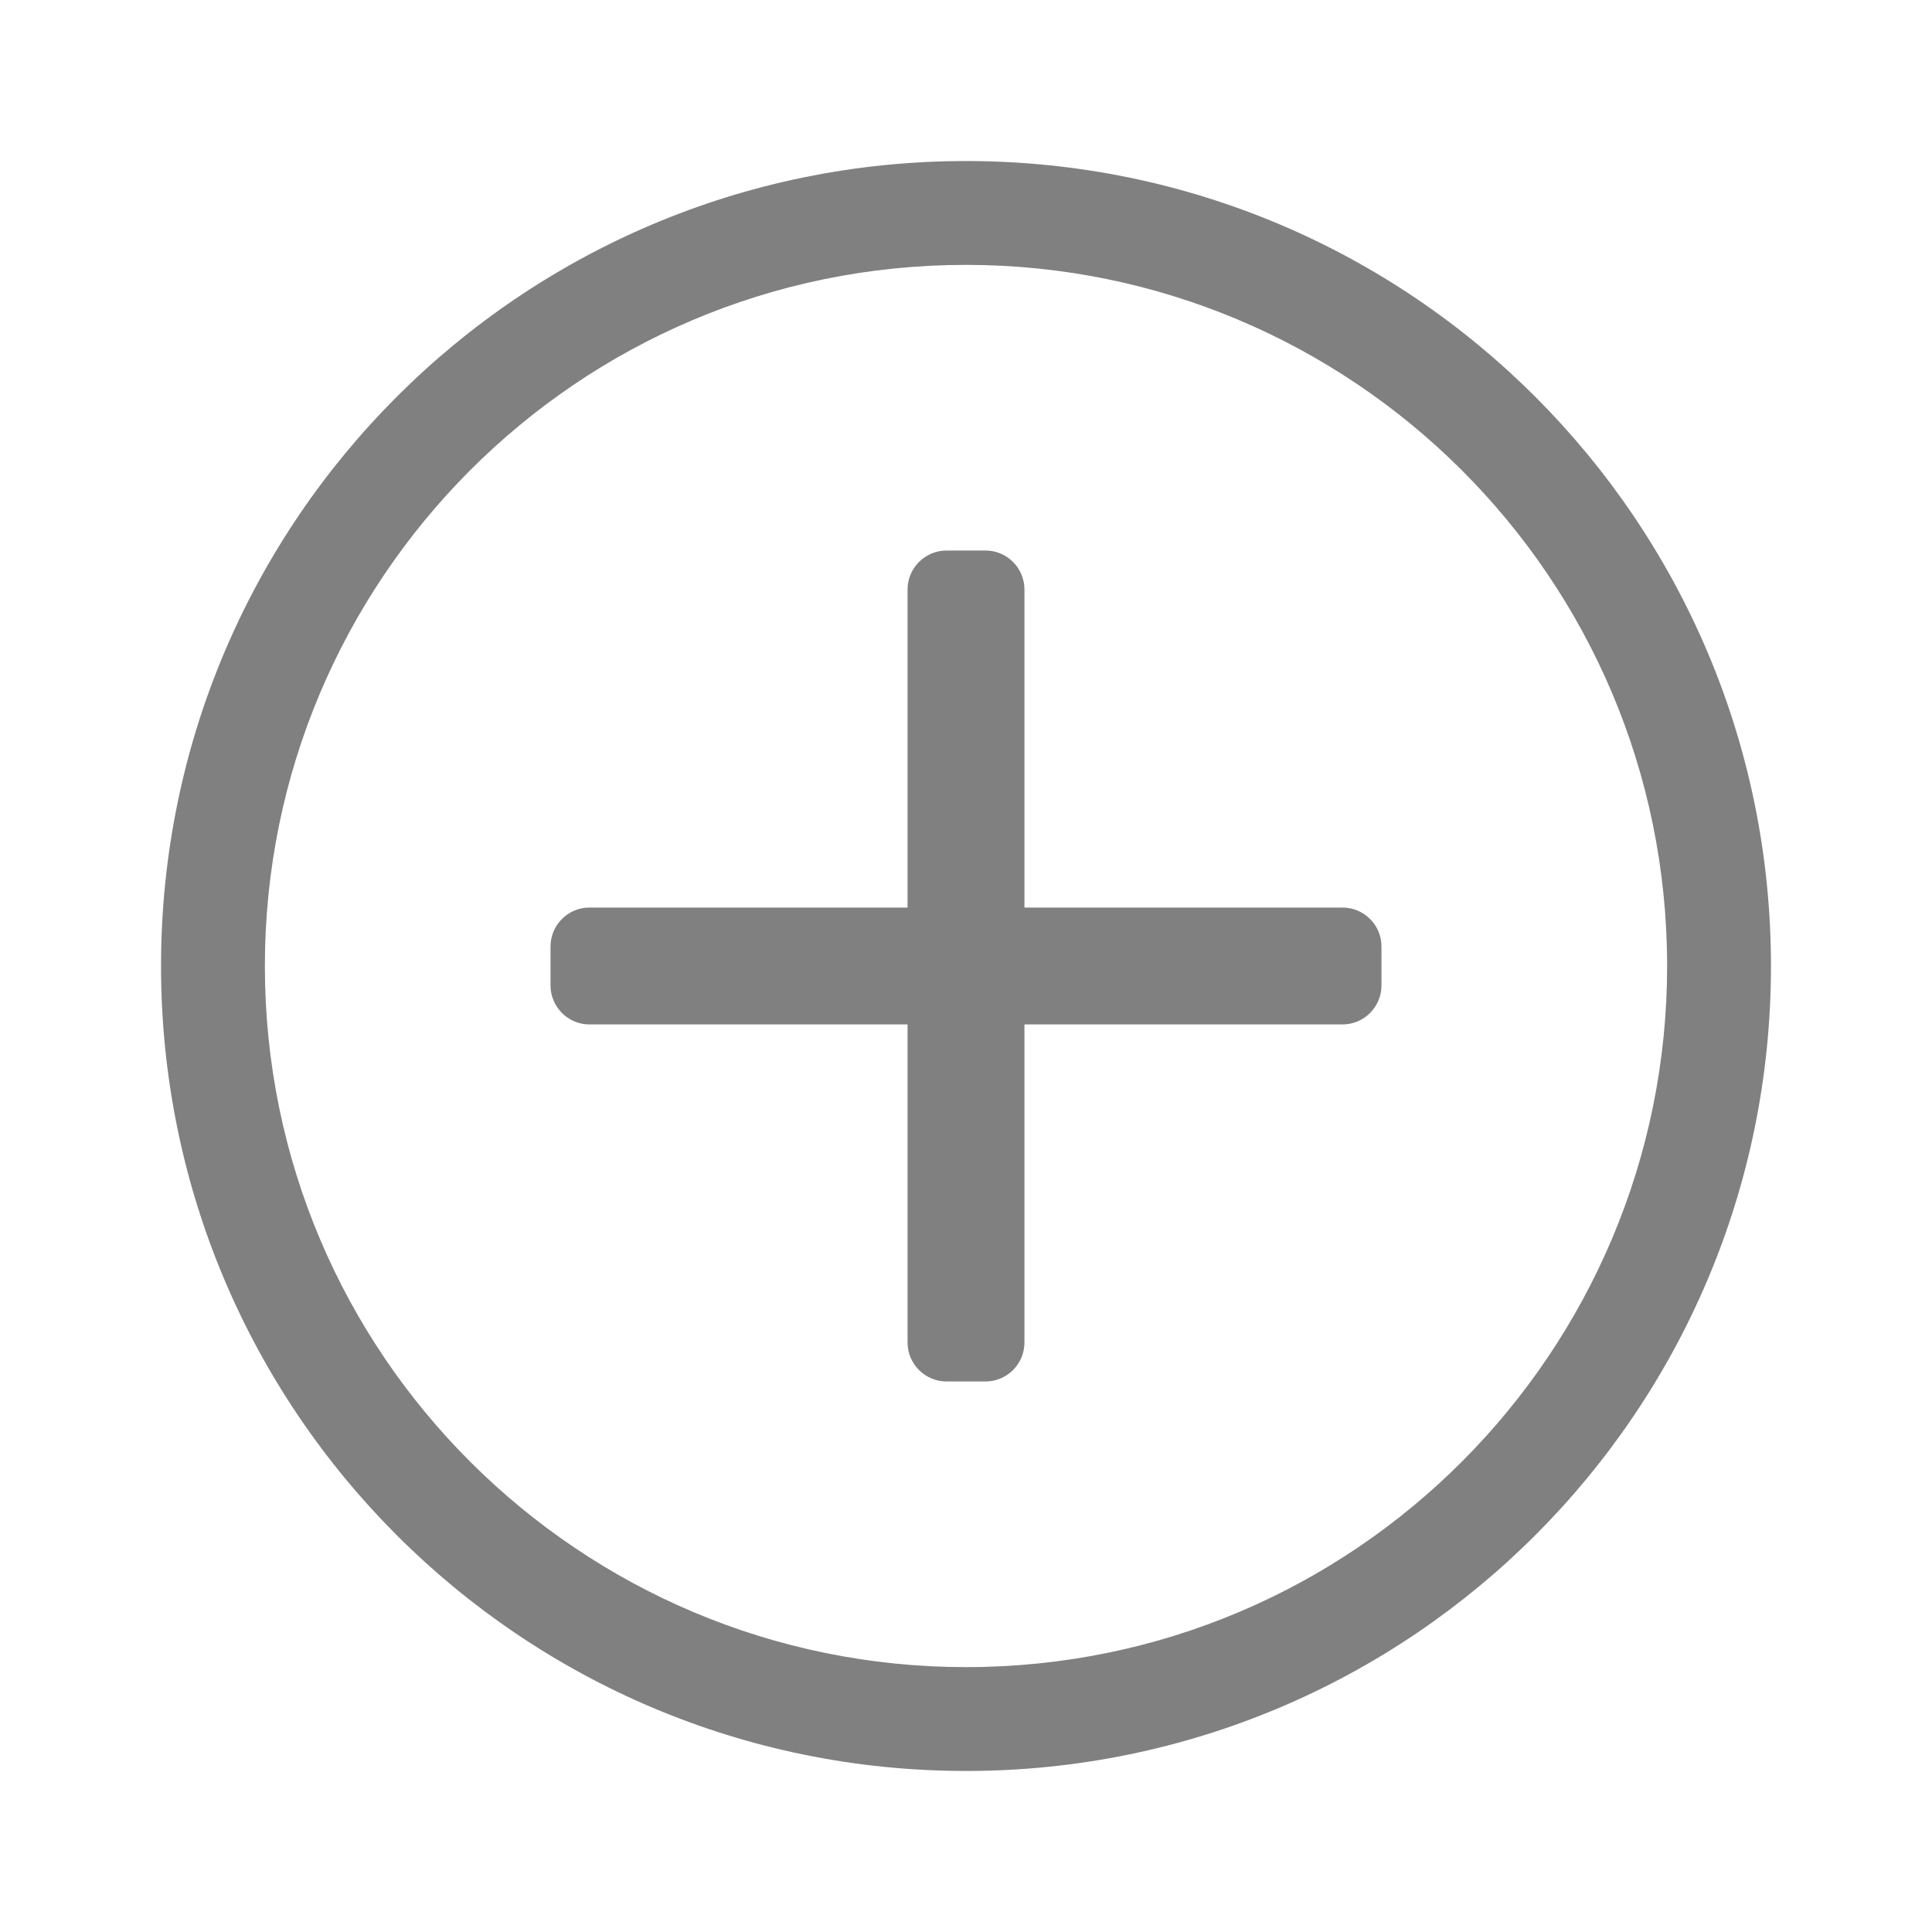
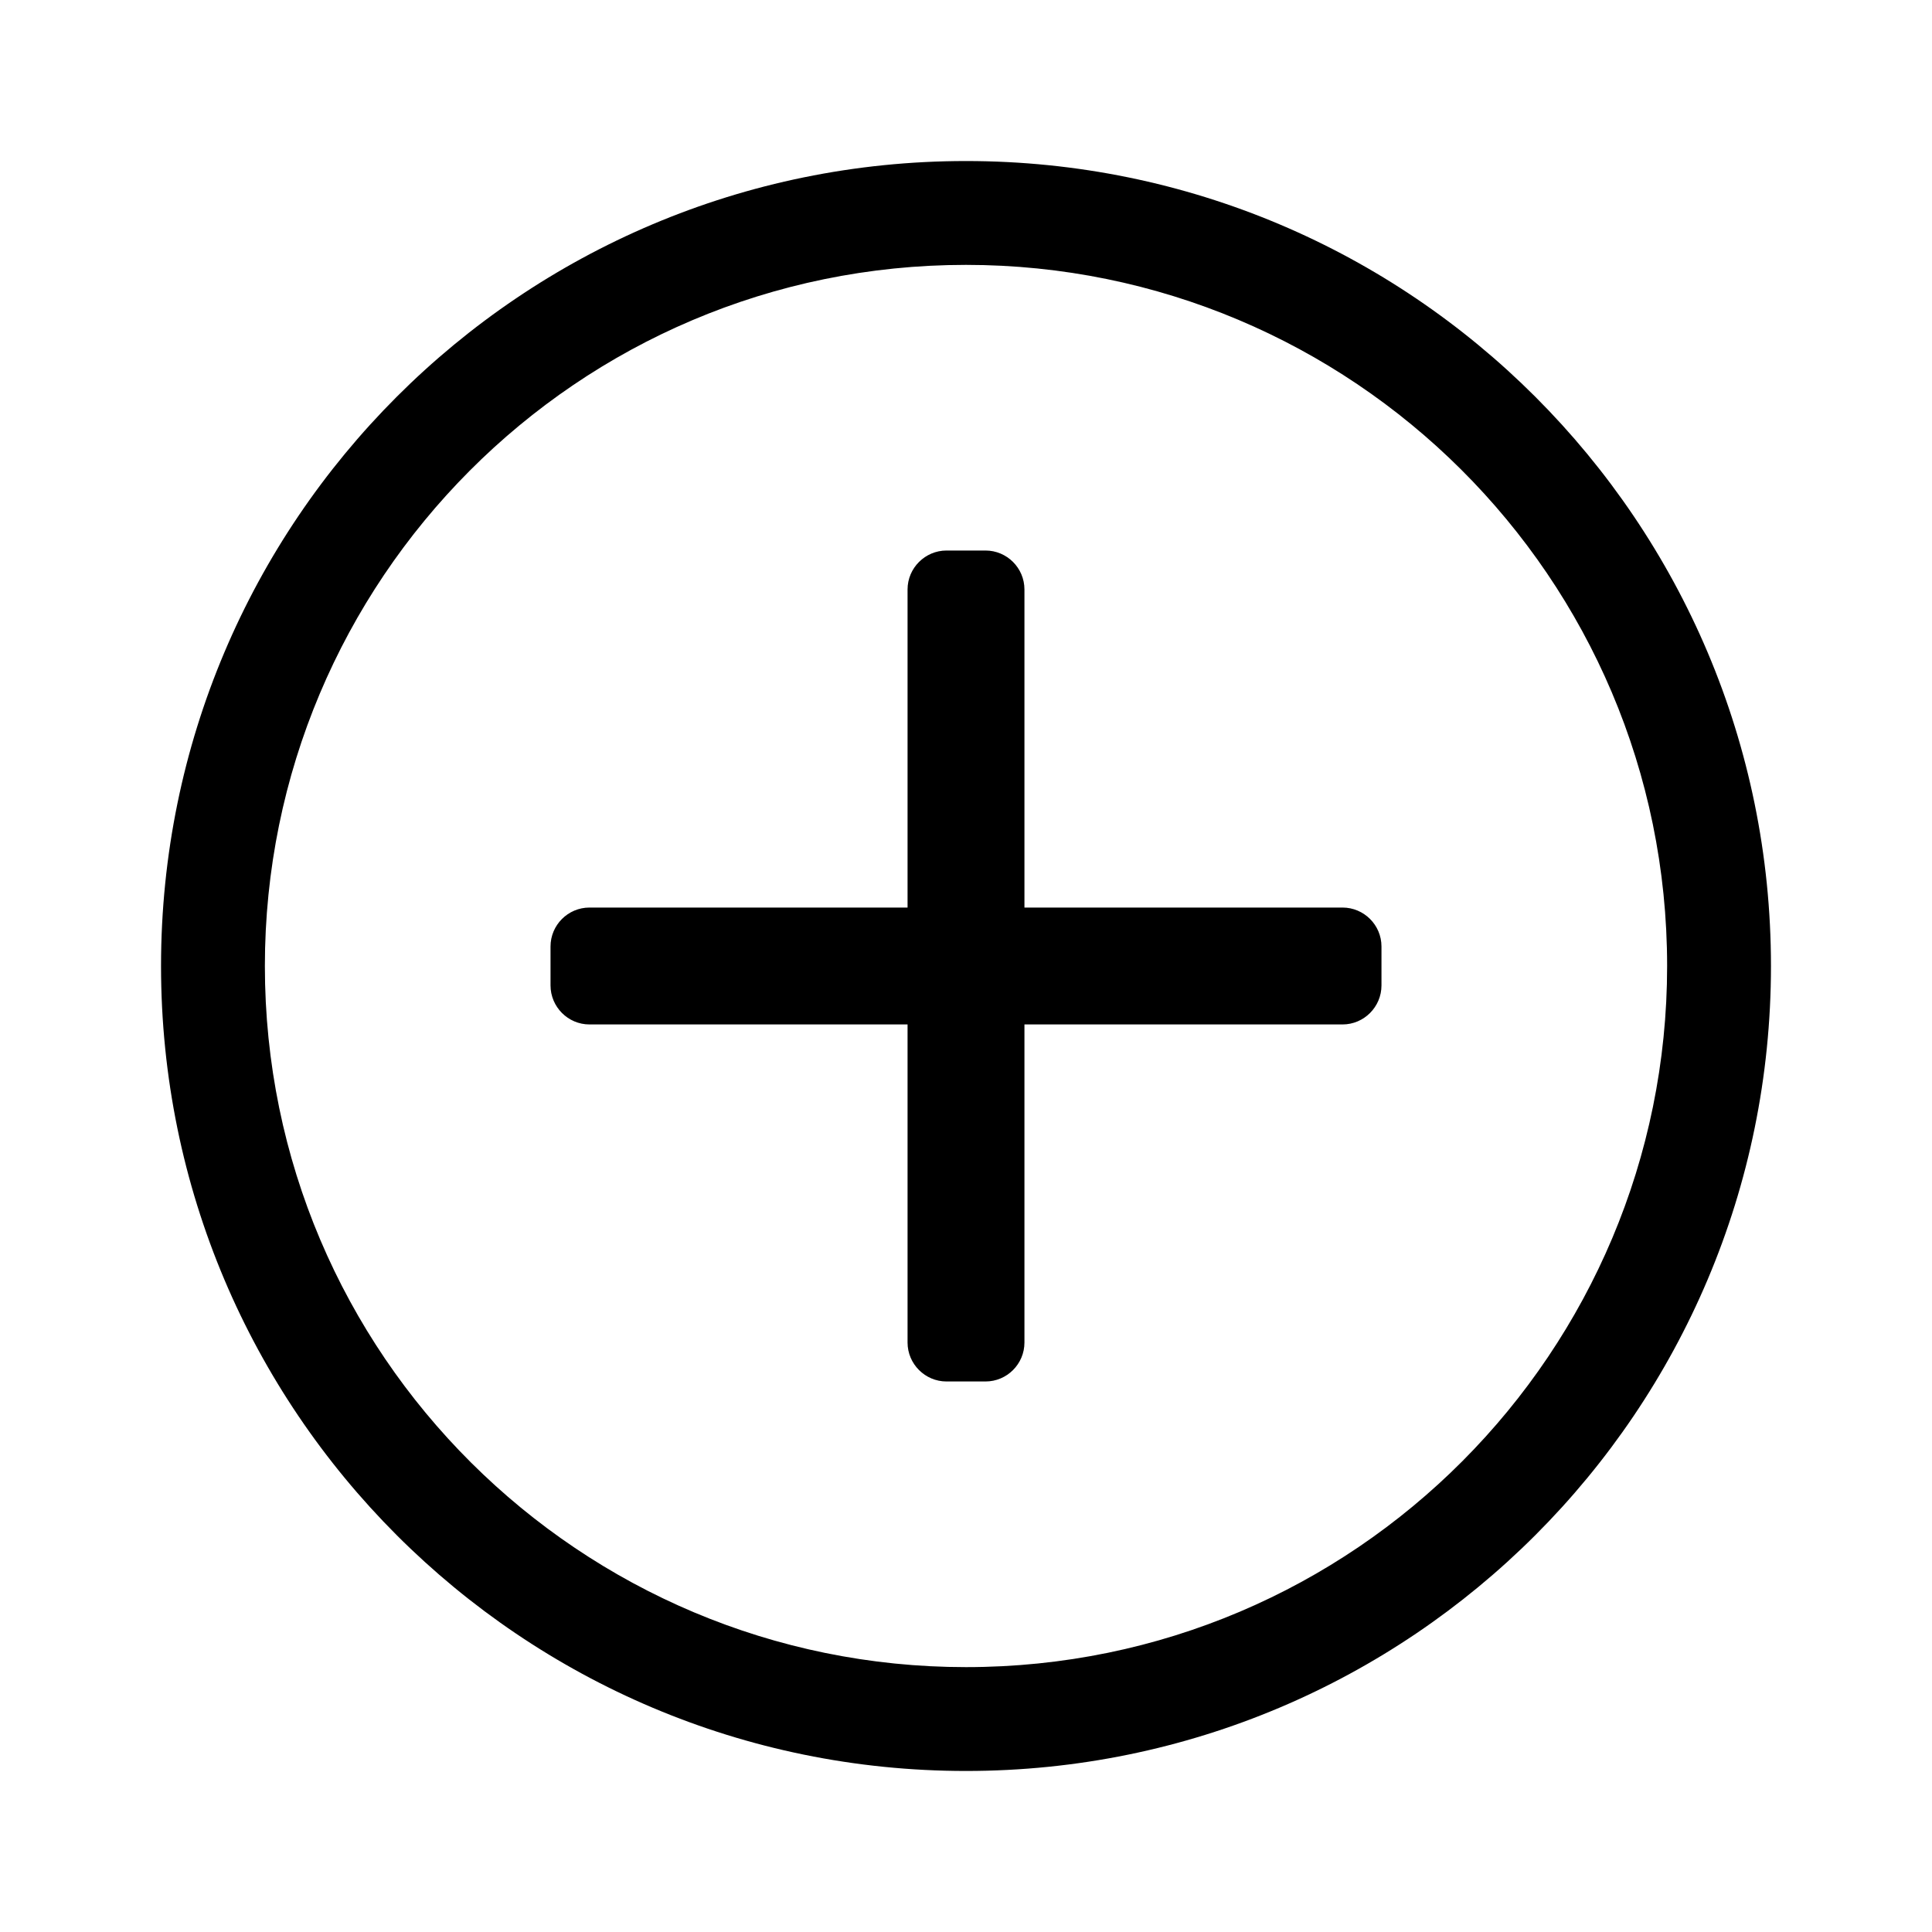
<svg xmlns="http://www.w3.org/2000/svg" width="20" height="20" viewBox="0 0 20 20" fill="none">
-   <path d="M14.301 9.798V10.201C14.301 10.423 14.12 10.605 13.898 10.605H10.605V13.898C10.605 14.12 10.424 14.301 10.202 14.301H9.798C9.577 14.301 9.395 14.12 9.395 13.898V10.605H6.102C5.88 10.605 5.699 10.423 5.699 10.201V9.798C5.699 9.576 5.88 9.395 6.102 9.395H9.395V6.102C9.395 5.88 9.577 5.699 9.798 5.699H10.202C10.424 5.699 10.605 5.88 10.605 6.102V9.395H13.898C14.12 9.395 14.301 9.576 14.301 9.798ZM18.333 10C18.333 14.603 14.604 18.333 10 18.333C5.397 18.333 1.667 14.603 1.667 10C1.667 5.396 5.397 1.667 10 1.667C14.604 1.667 18.333 5.396 18.333 10ZM17.258 10C17.258 5.971 13.989 2.742 10 2.742C5.971 2.742 2.742 6.011 2.742 10C2.742 14.029 6.012 17.258 10 17.258C14.029 17.258 17.258 13.988 17.258 10Z" fill="#808080" />
+   <path d="M14.301 9.798V10.201C14.301 10.423 14.12 10.605 13.898 10.605H10.605V13.898C10.605 14.12 10.424 14.301 10.202 14.301H9.798C9.577 14.301 9.395 14.12 9.395 13.898V10.605H6.102C5.88 10.605 5.699 10.423 5.699 10.201V9.798C5.699 9.576 5.88 9.395 6.102 9.395H9.395V6.102C9.395 5.88 9.577 5.699 9.798 5.699H10.202C10.424 5.699 10.605 5.88 10.605 6.102V9.395H13.898C14.12 9.395 14.301 9.576 14.301 9.798ZM18.333 10C18.333 14.603 14.604 18.333 10 18.333C5.397 18.333 1.667 14.603 1.667 10C1.667 5.396 5.397 1.667 10 1.667C14.604 1.667 18.333 5.396 18.333 10ZM17.258 10C17.258 5.971 13.989 2.742 10 2.742C5.971 2.742 2.742 6.011 2.742 10C2.742 14.029 6.012 17.258 10 17.258C14.029 17.258 17.258 13.988 17.258 10Z" fill="currentColor" />
</svg>
